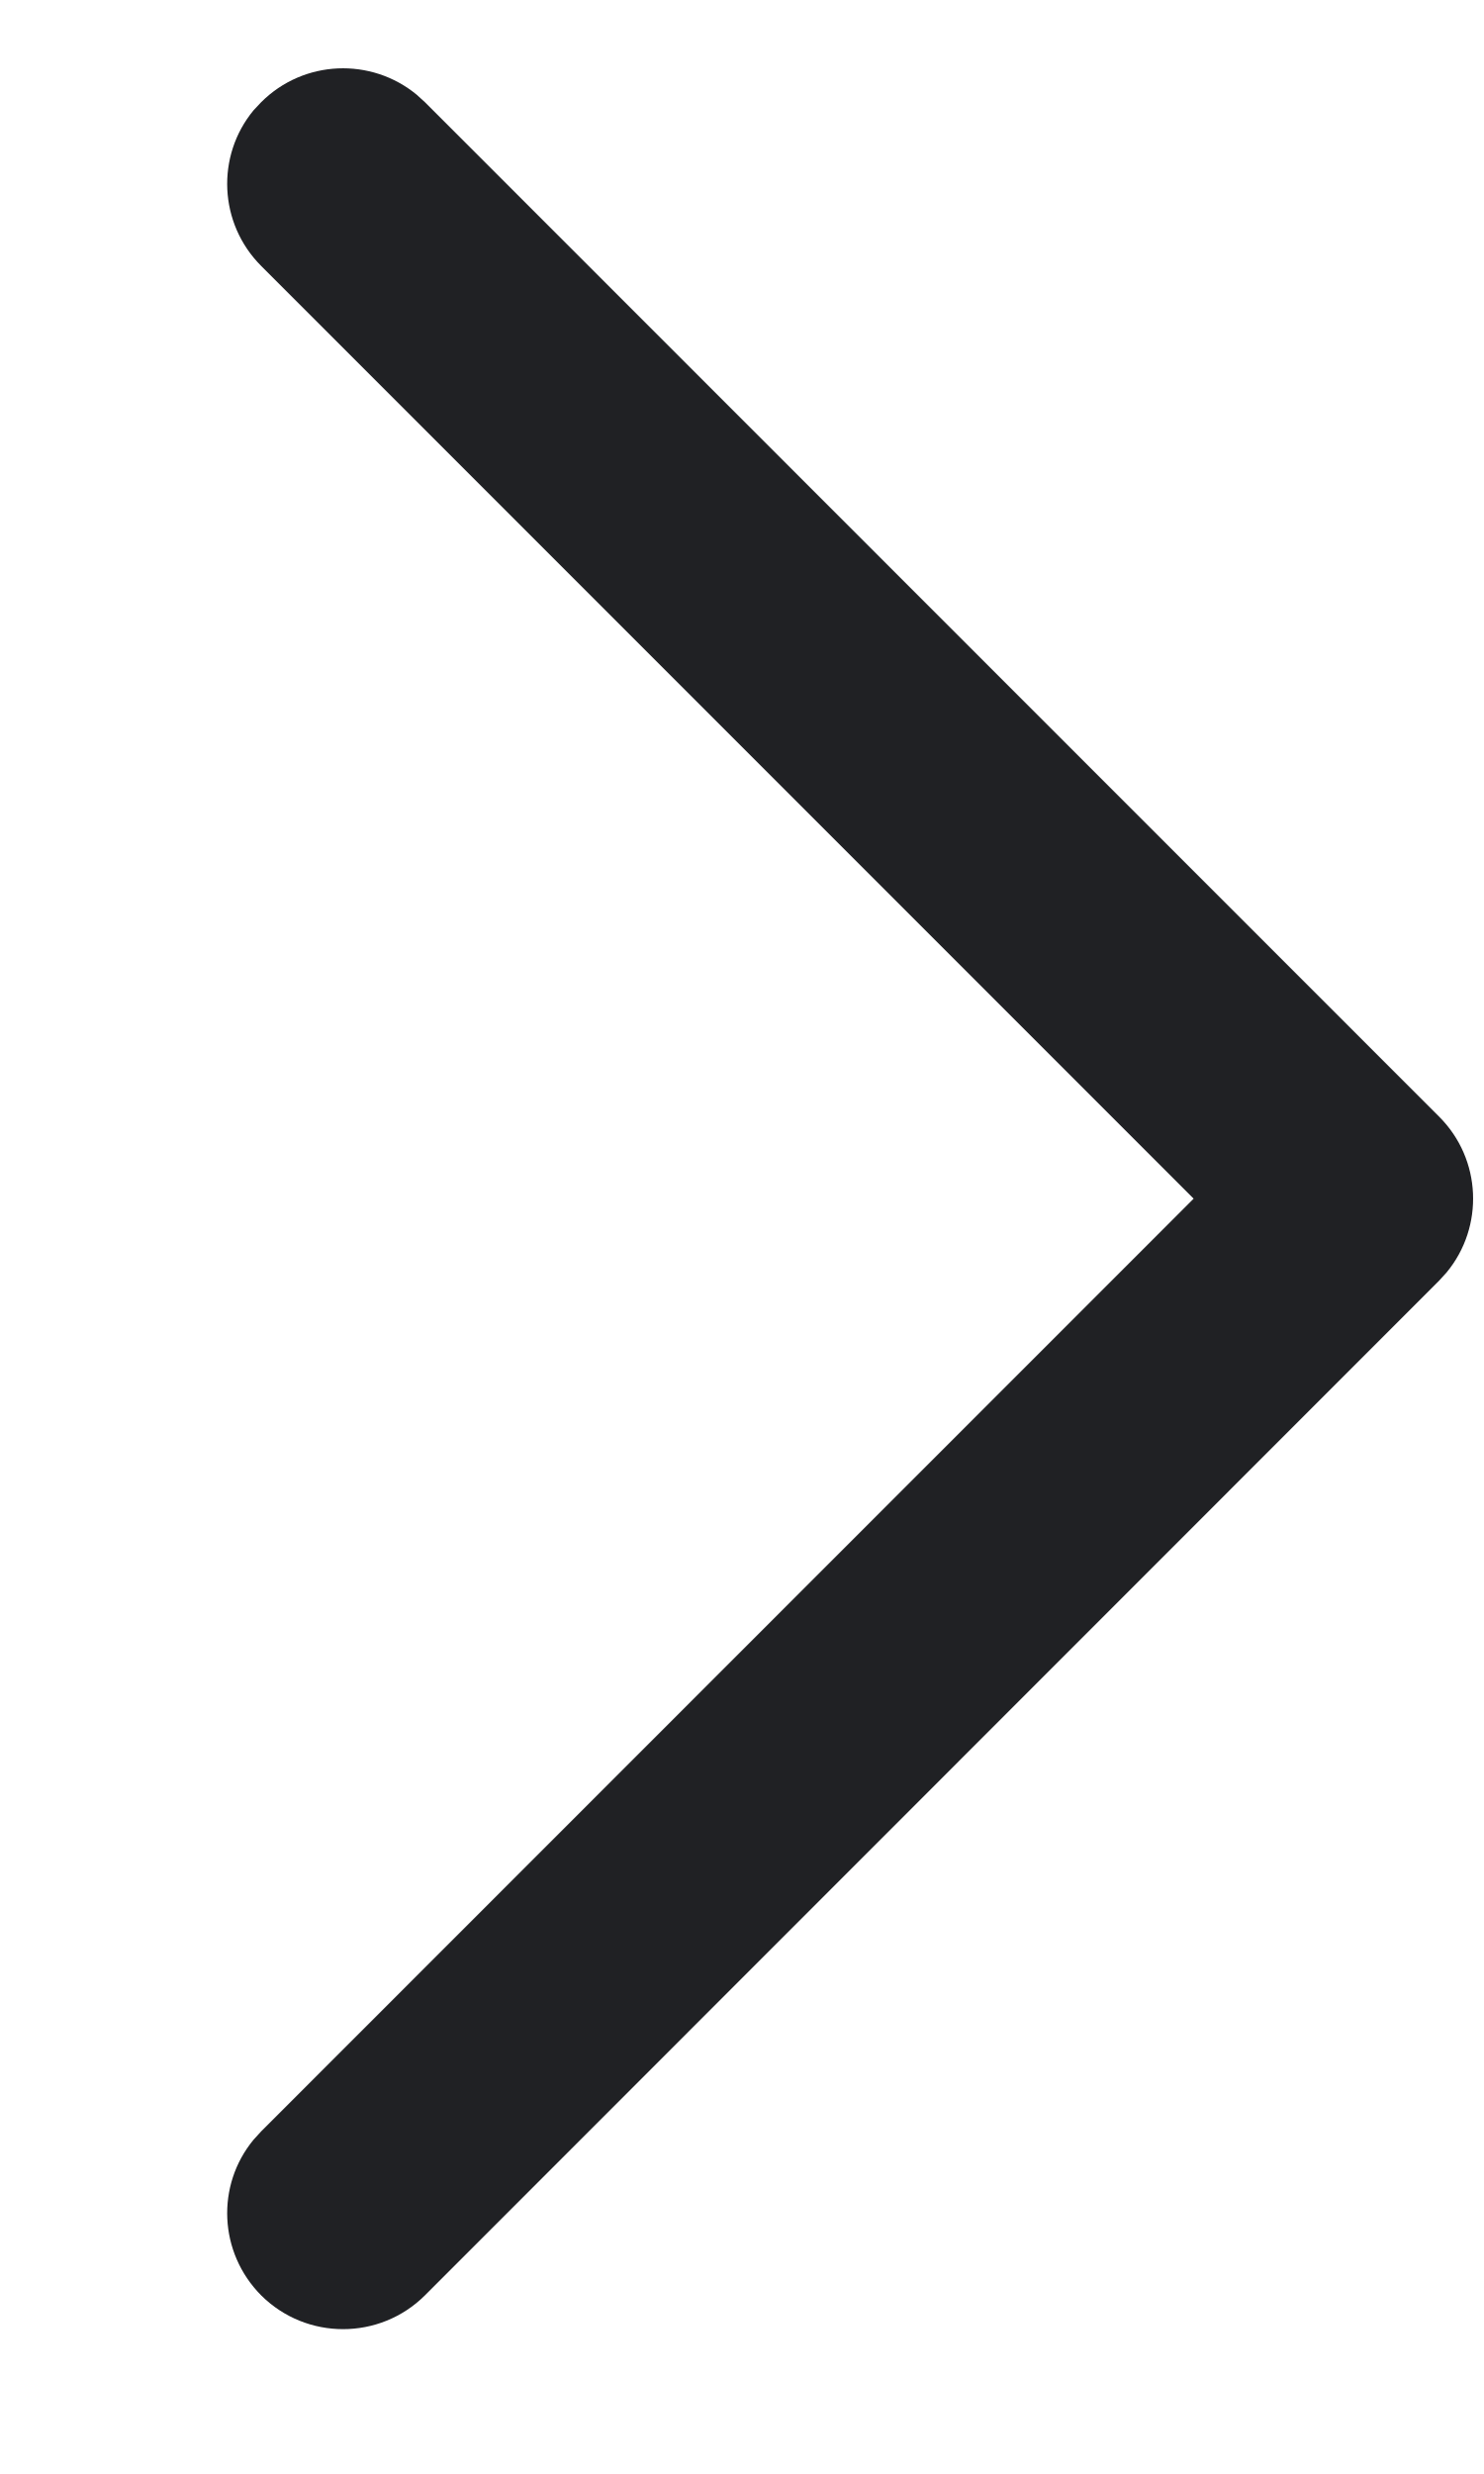
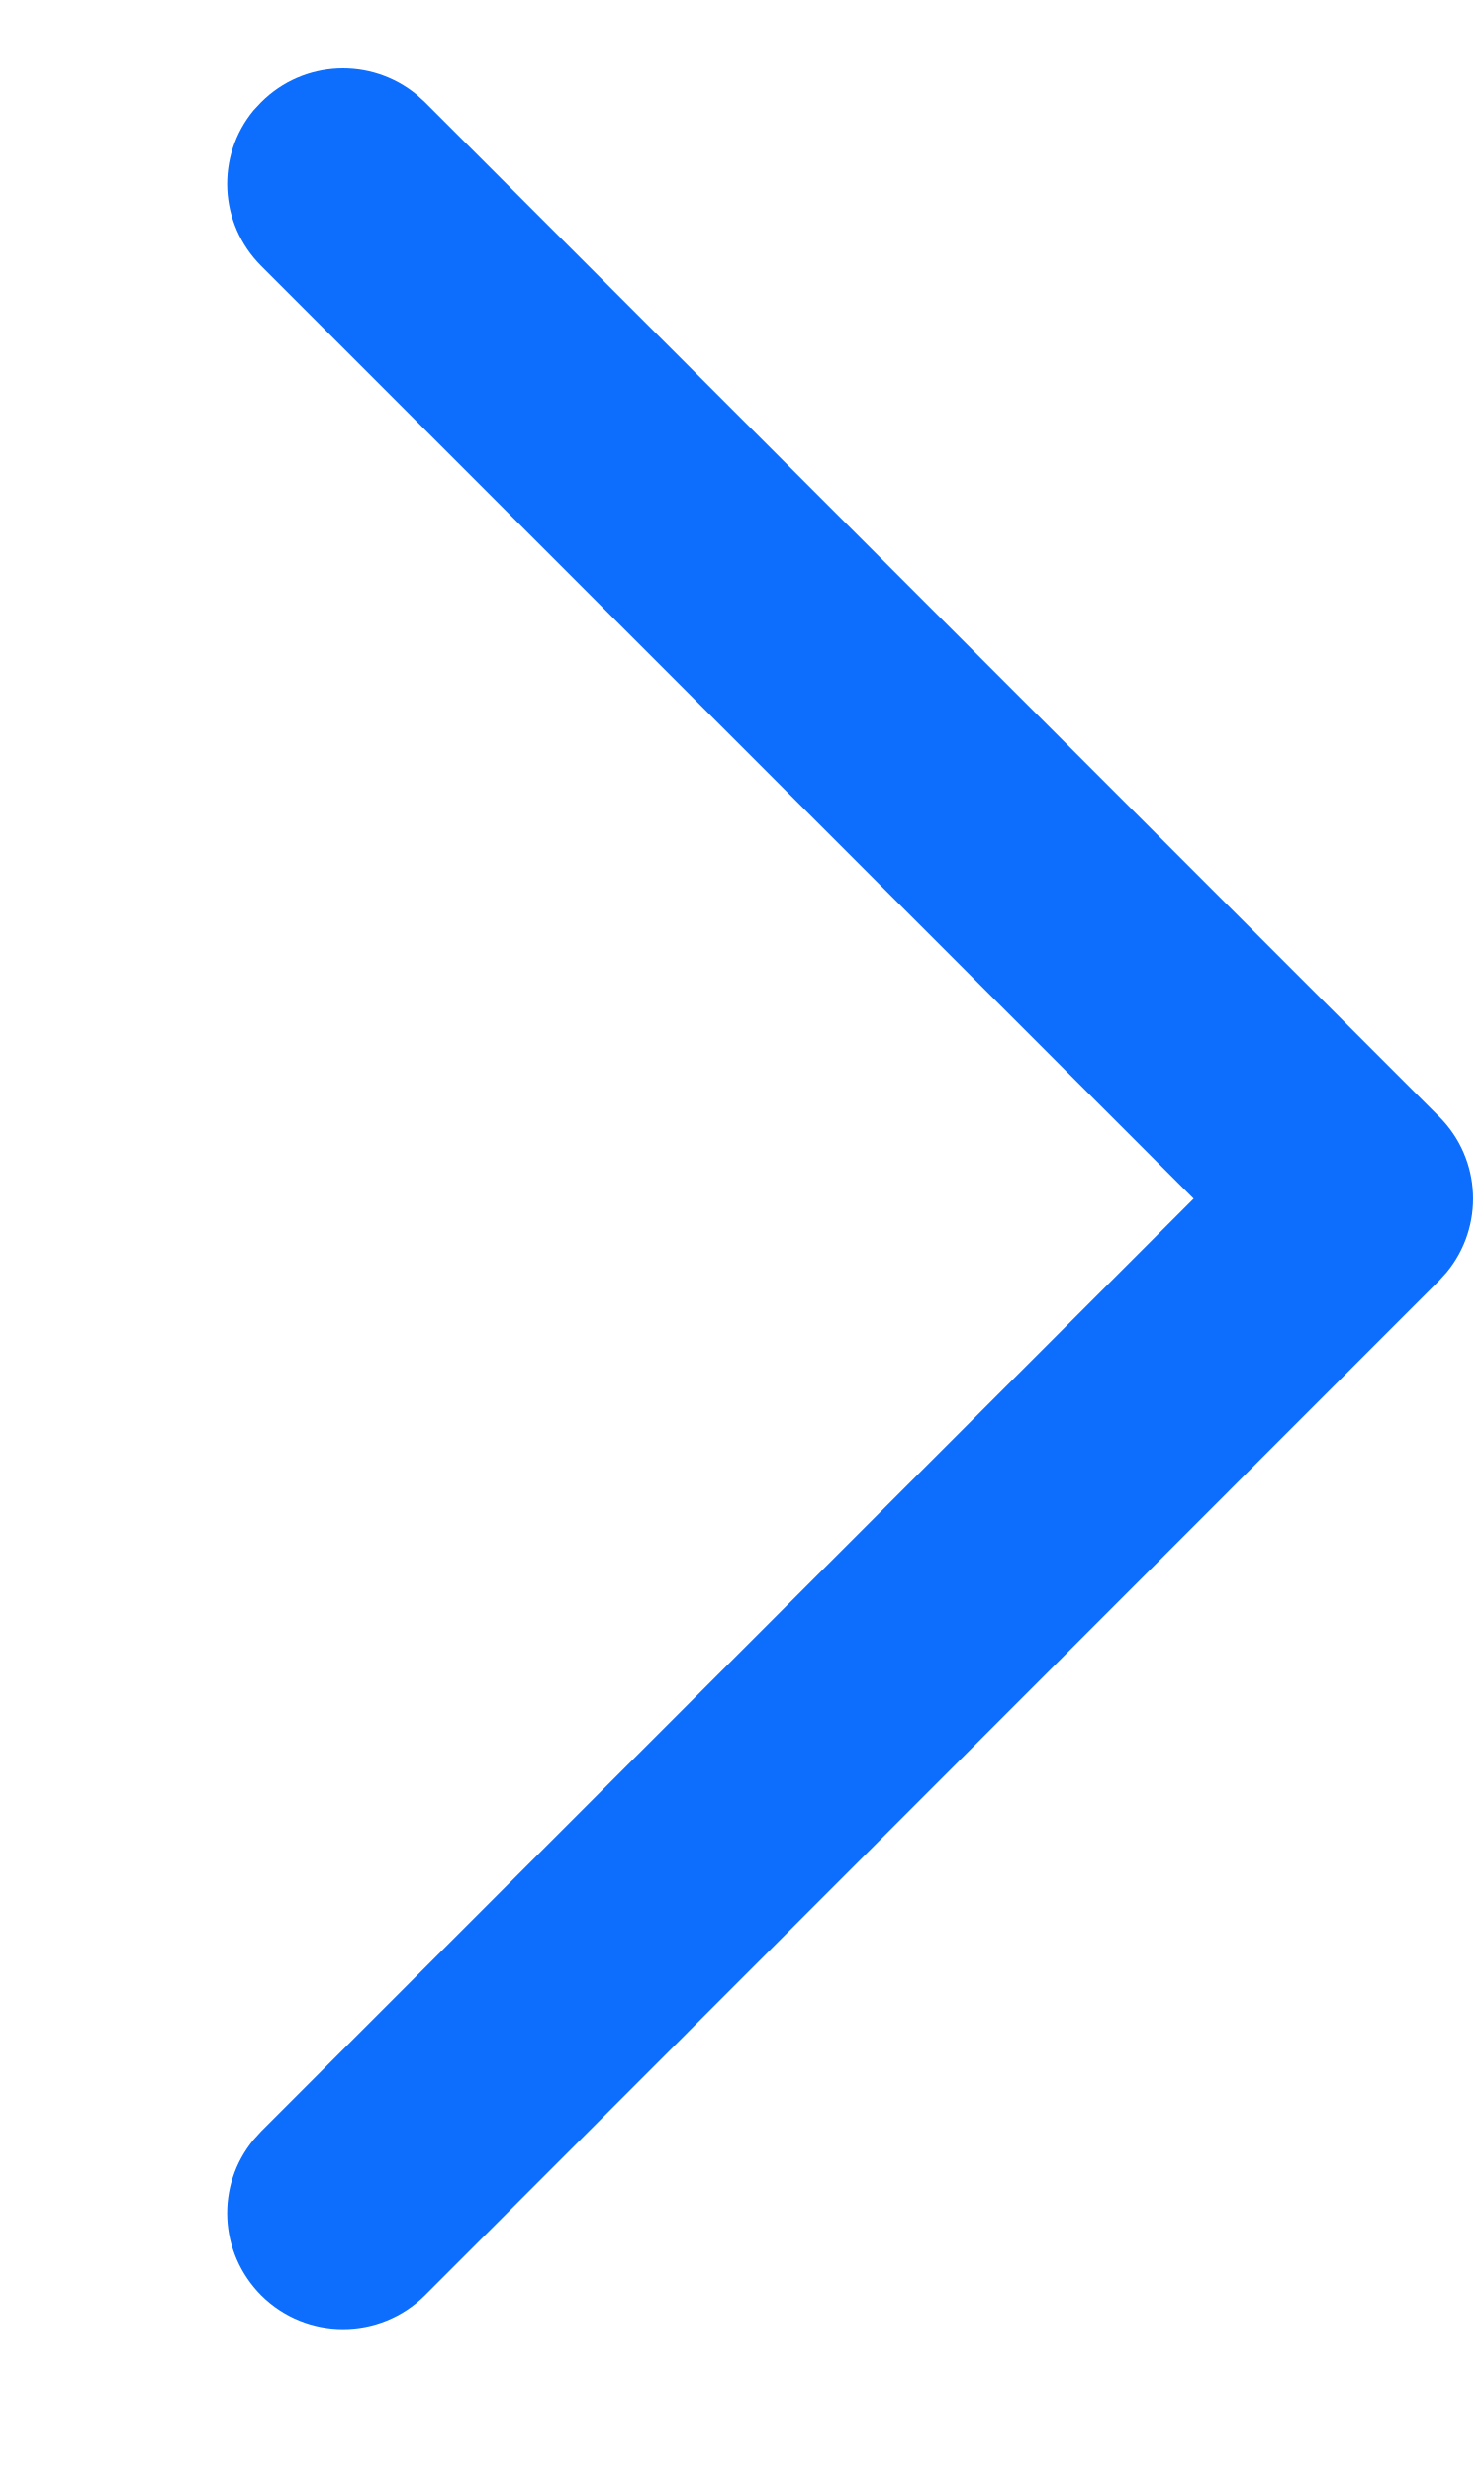
<svg xmlns="http://www.w3.org/2000/svg" width="6" height="10" viewBox="0 0 6 10" fill="none">
-   <path fill-rule="evenodd" clip-rule="evenodd" d="M5.819 4.514C5.991 4.686 6.001 4.959 5.849 5.143L5.819 5.176L1.718 9.278C1.535 9.46 1.239 9.46 1.056 9.278C0.884 9.105 0.873 8.833 1.025 8.649L1.056 8.615L4.826 4.845L1.056 1.075C0.884 0.903 0.873 0.63 1.025 0.446L1.056 0.413C1.228 0.241 1.501 0.231 1.685 0.383L1.718 0.413L5.819 4.514Z" fill="#202124" />
+   <path fill-rule="evenodd" clip-rule="evenodd" d="M5.819 4.514C5.991 4.686 6.001 4.959 5.849 5.143L5.819 5.176L1.718 9.278C1.535 9.46 1.239 9.46 1.056 9.278C0.884 9.105 0.873 8.833 1.025 8.649L1.056 8.615L4.826 4.845L1.056 1.075C0.884 0.903 0.873 0.63 1.025 0.446L1.056 0.413C1.228 0.241 1.501 0.231 1.685 0.383L1.718 0.413L5.819 4.514Z" fill="#0D6EFD" />
</svg>
